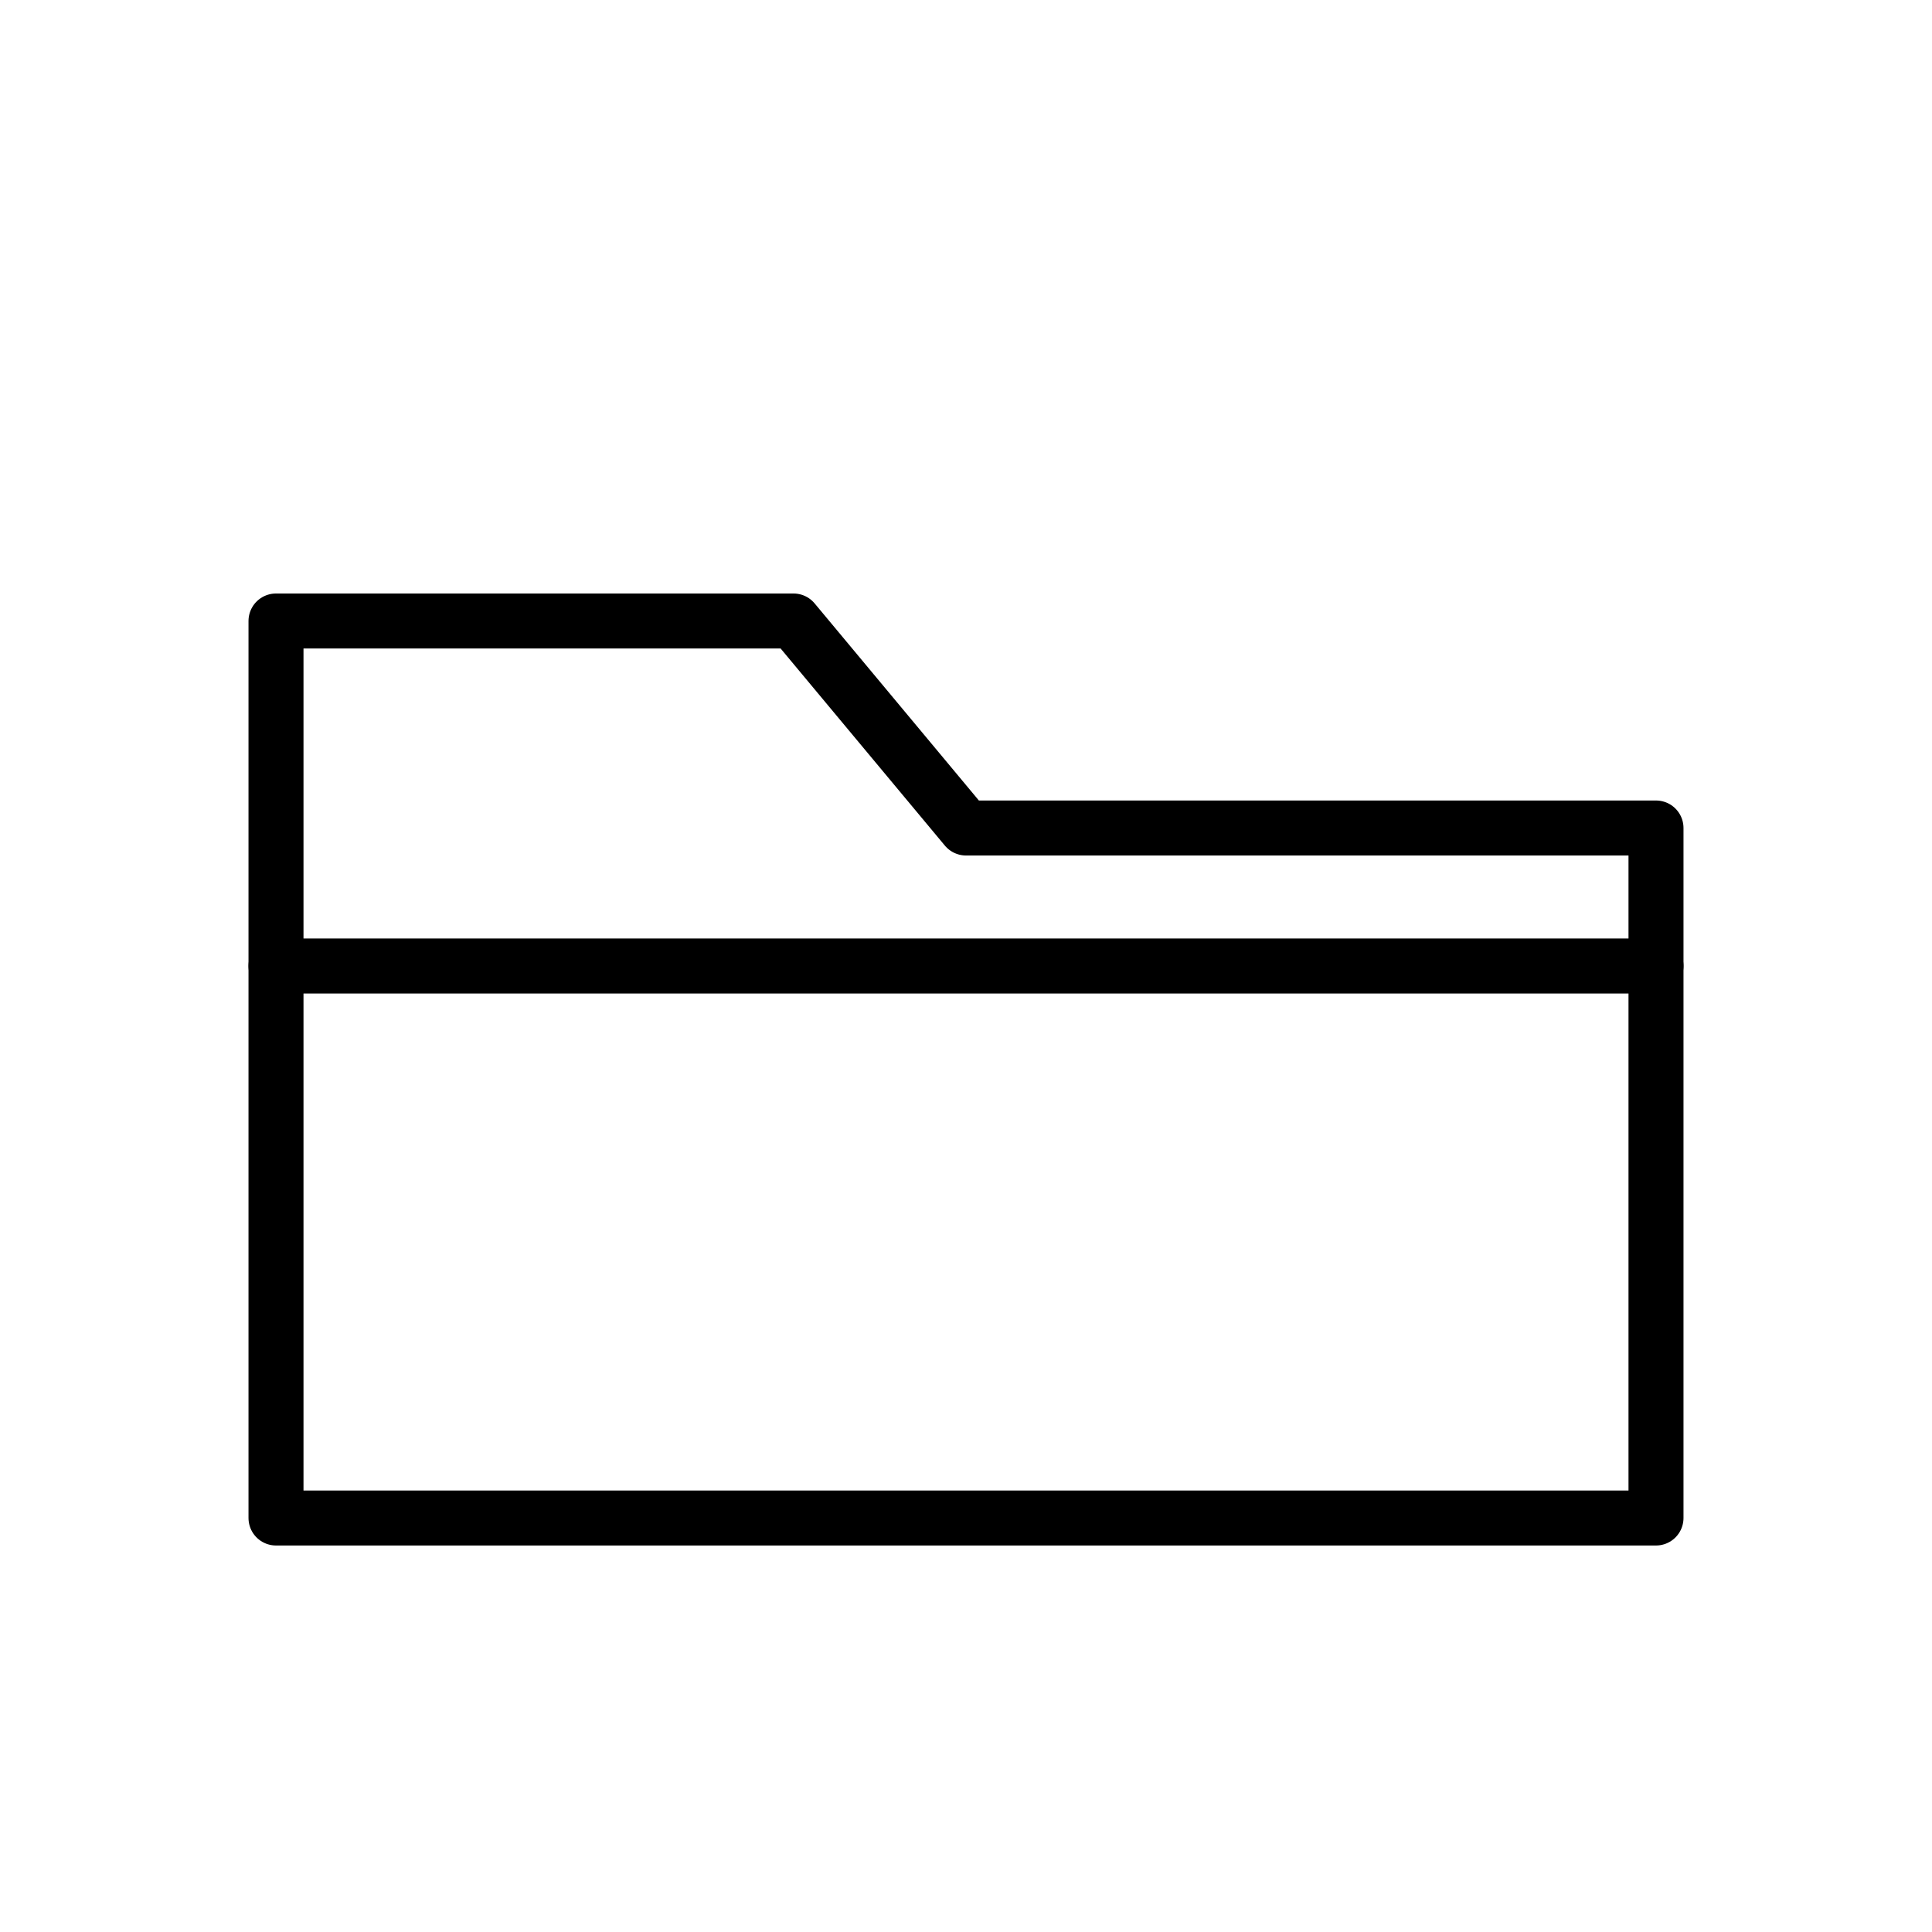
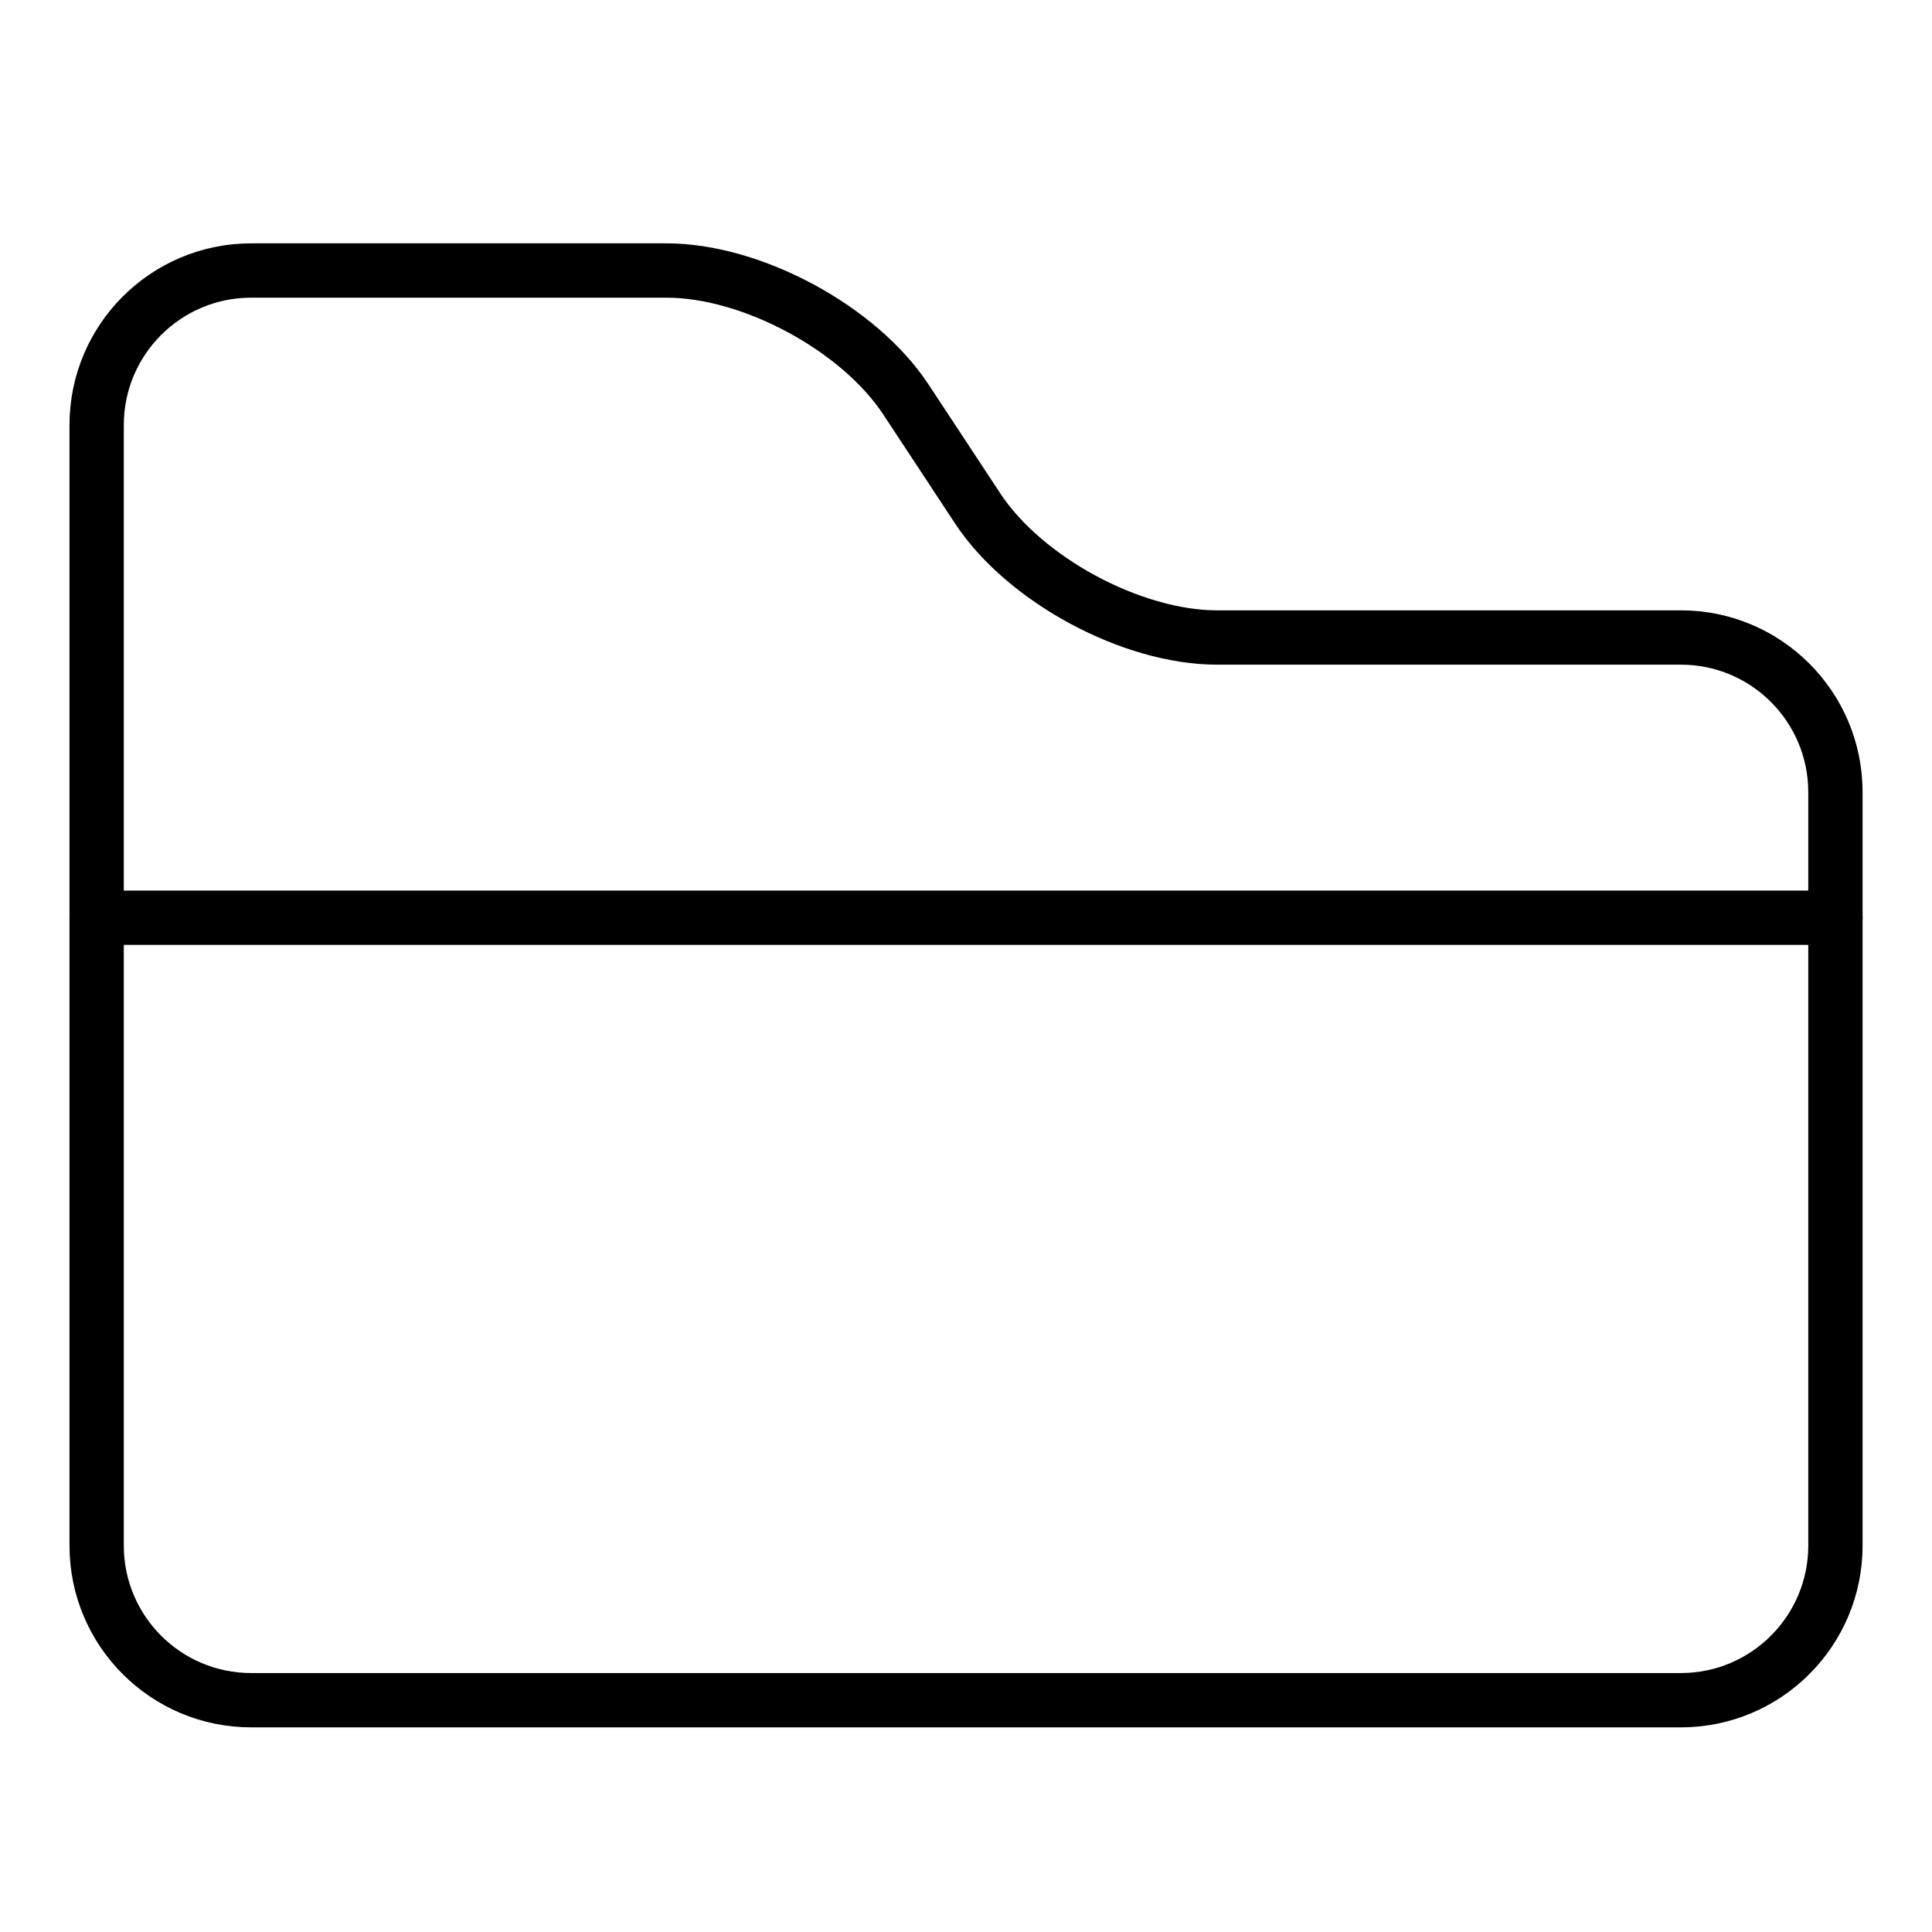
- <svg xmlns="http://www.w3.org/2000/svg" version="1.1" width="56.693pt" height="56.693pt" viewBox="0 0 56 56">
+ <svg xmlns="http://www.w3.org/2000/svg" version="1.1" width="56.693pt" height="56.693pt" viewBox="-72 -72 56.693 56.693">
  <g id="page1">
-     <path d="M8 20V44H48V24H28L23 18H8Z" stroke="#000" fill="none" stroke-width="1.594" stroke-linecap="round" stroke-linejoin="round" />
-     <path d="M8 28H48" stroke="#000" fill="none" stroke-width="1.594" stroke-linecap="round" stroke-linejoin="round" />
+     <path d="M-64.629-64.062H-52.441C-49.938-64.062-46.789-62.367-45.414-60.273L-43.312-57.082C-41.934-54.988-38.789-53.293-36.285-53.293H-22.676C-20.172-53.293-18.141-51.262-18.141-48.754V-26.645C-18.141-24.141-20.172-22.109-22.676-22.109H-64.629C-67.133-22.109-69.164-24.141-69.164-26.645V-59.527C-69.164-62.031-67.133-64.062-64.629-64.062Z" stroke="#000" fill="none" stroke-width="1.594" stroke-linecap="round" stroke-linejoin="round" />
+     <path d="M-69.164-45.07H-18.141" stroke="#000" fill="none" stroke-width="1.594" stroke-linecap="round" stroke-linejoin="round" />
  </g>
</svg>
